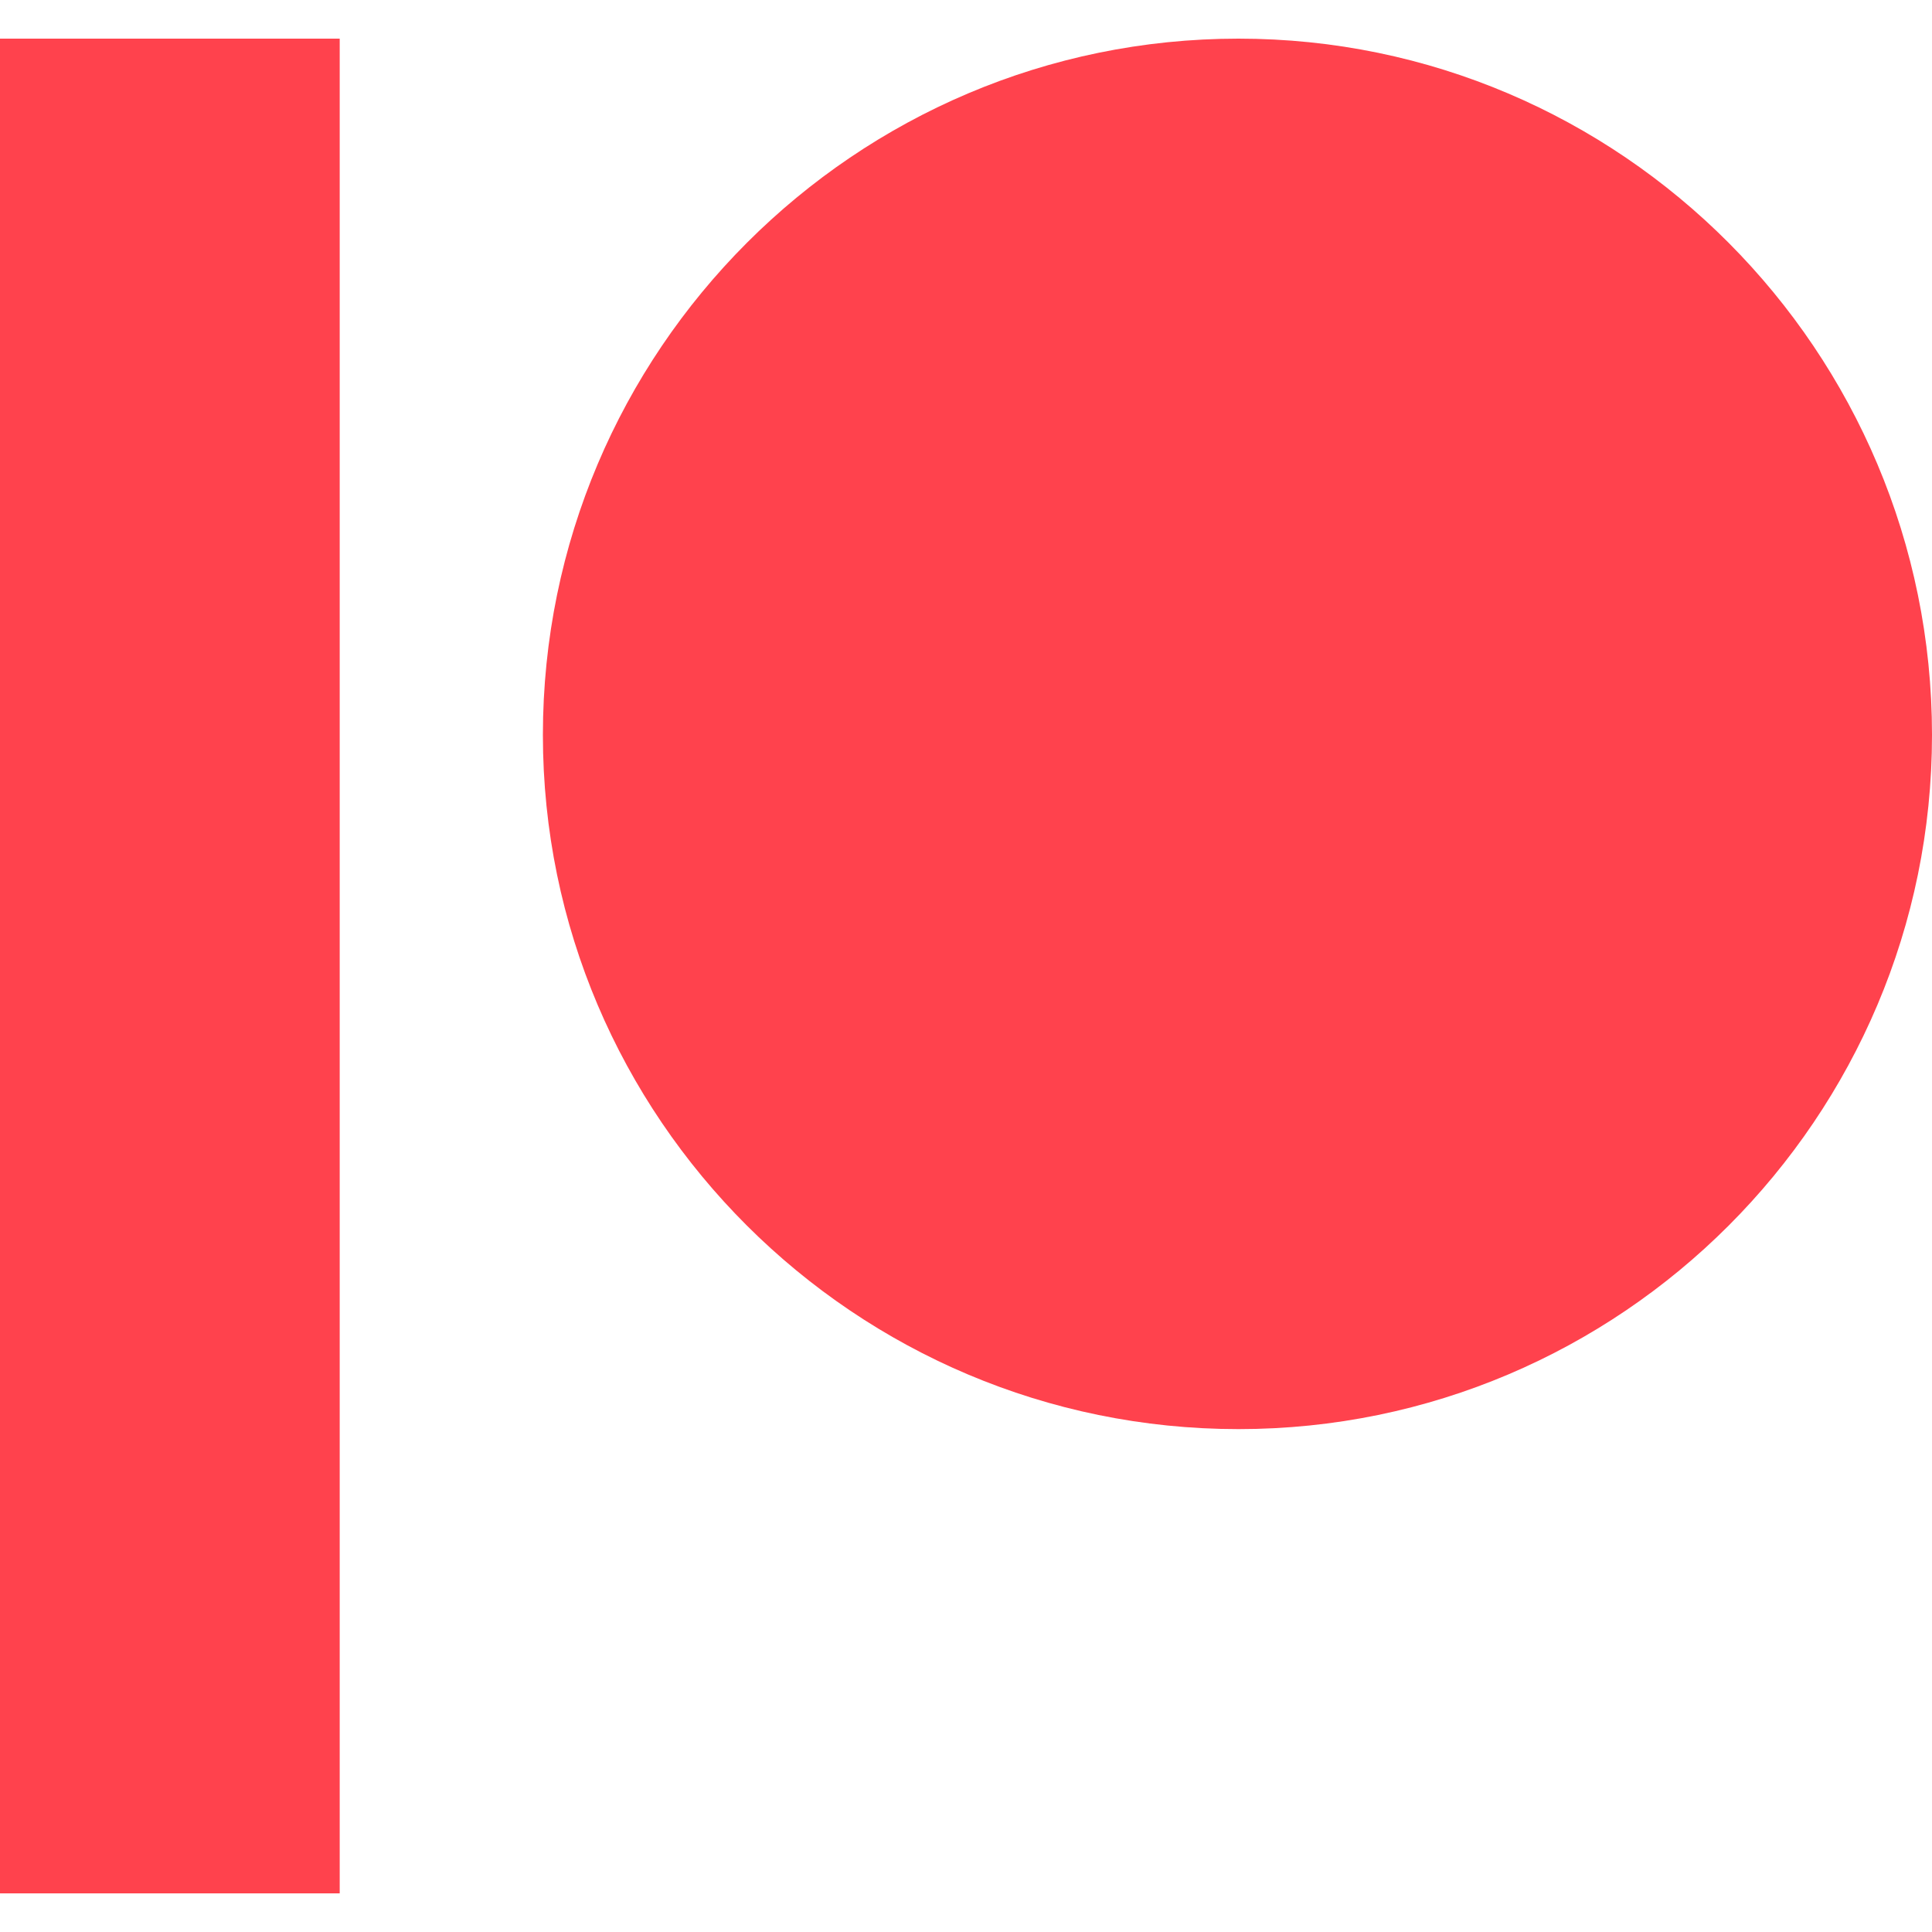
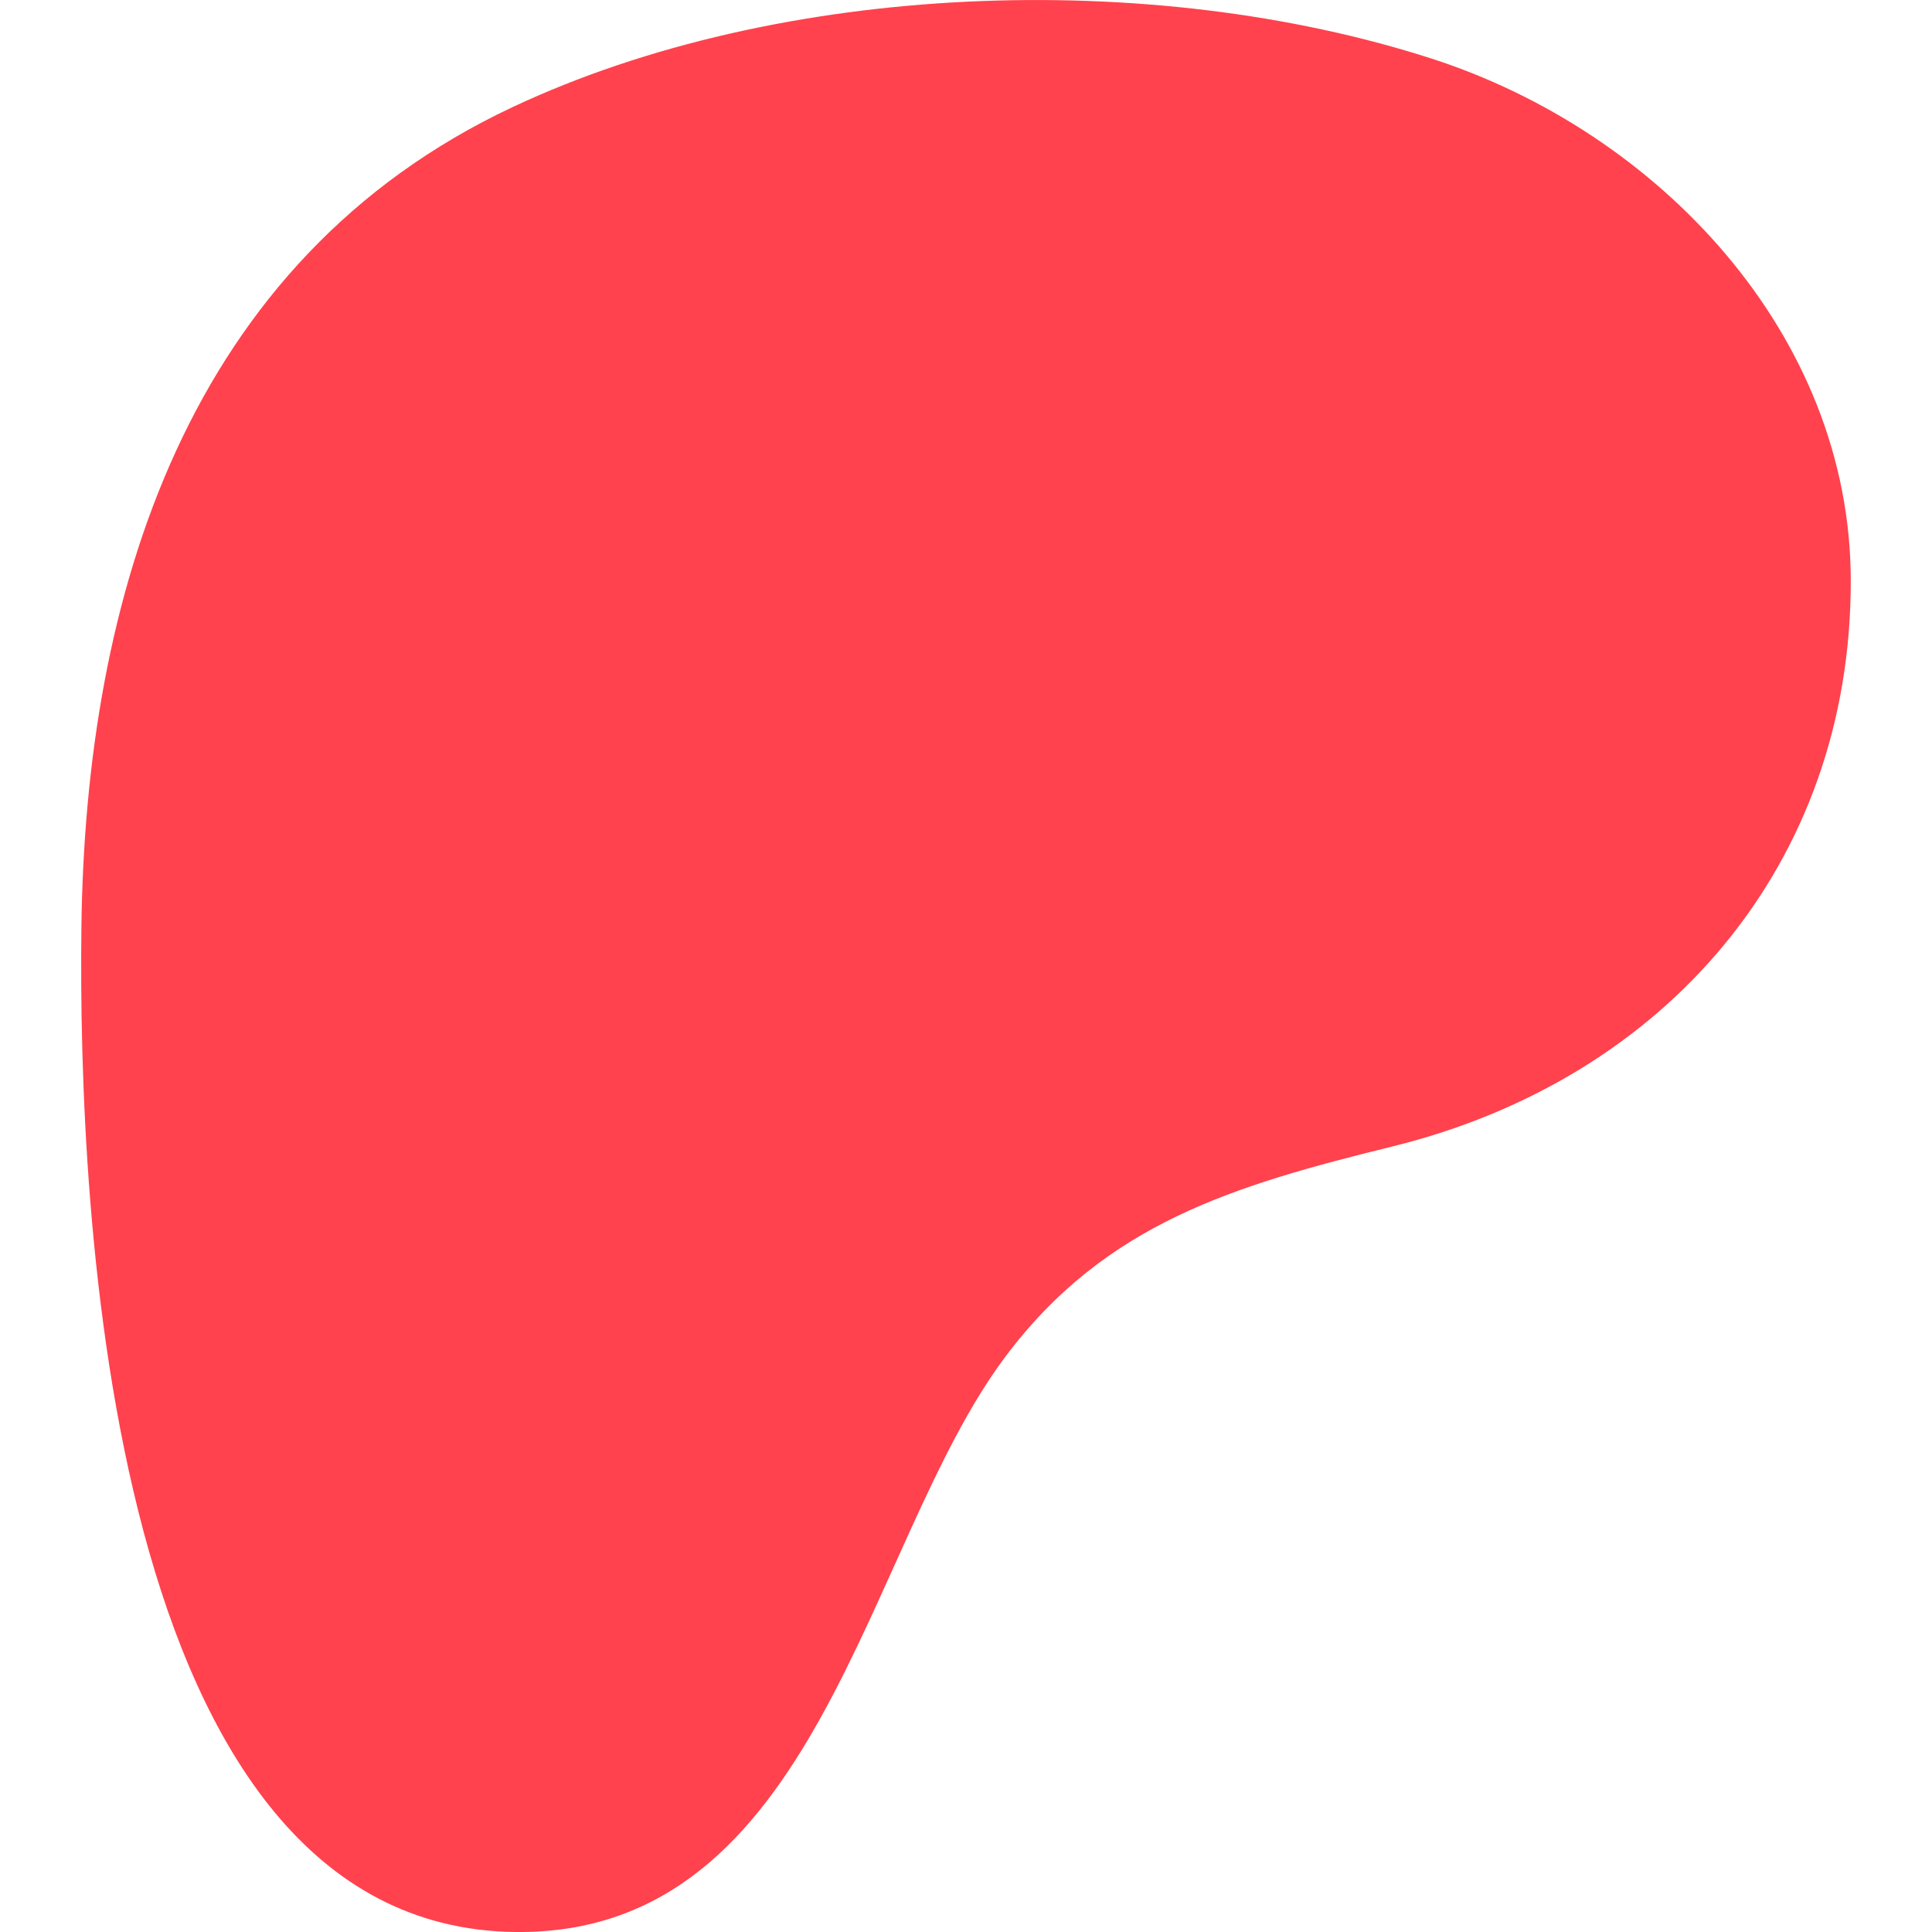
<svg xmlns="http://www.w3.org/2000/svg" fill="none" viewBox="0 0 24 24">
-   <path fill="#FF424D" fill-rule="evenodd" d="M0 .48h4.22v23.04H0V.48Zm6.744 8.65c0-4.77 3.877-8.65 8.641-8.65C20.135.48 24 4.36 24 9.13c0 4.755-3.864 8.623-8.615 8.623-4.764 0-8.641-3.868-8.641-8.623Z" clip-rule="evenodd" />
+   <path fill="#FF424D" d="M22.991 7.21c-.004-3.064-2.398-5.576-5.207-6.482-3.489-1.125-8.09-.962-11.42.604-4.038 1.9-5.306 6.06-5.353 10.208-.039 3.411.303 12.396 5.386 12.46 3.778.047 4.34-4.804 6.088-7.141 1.243-1.663 2.844-2.132 4.815-2.618 3.388-.836 5.696-3.5 5.691-7.03Z" />
</svg>
